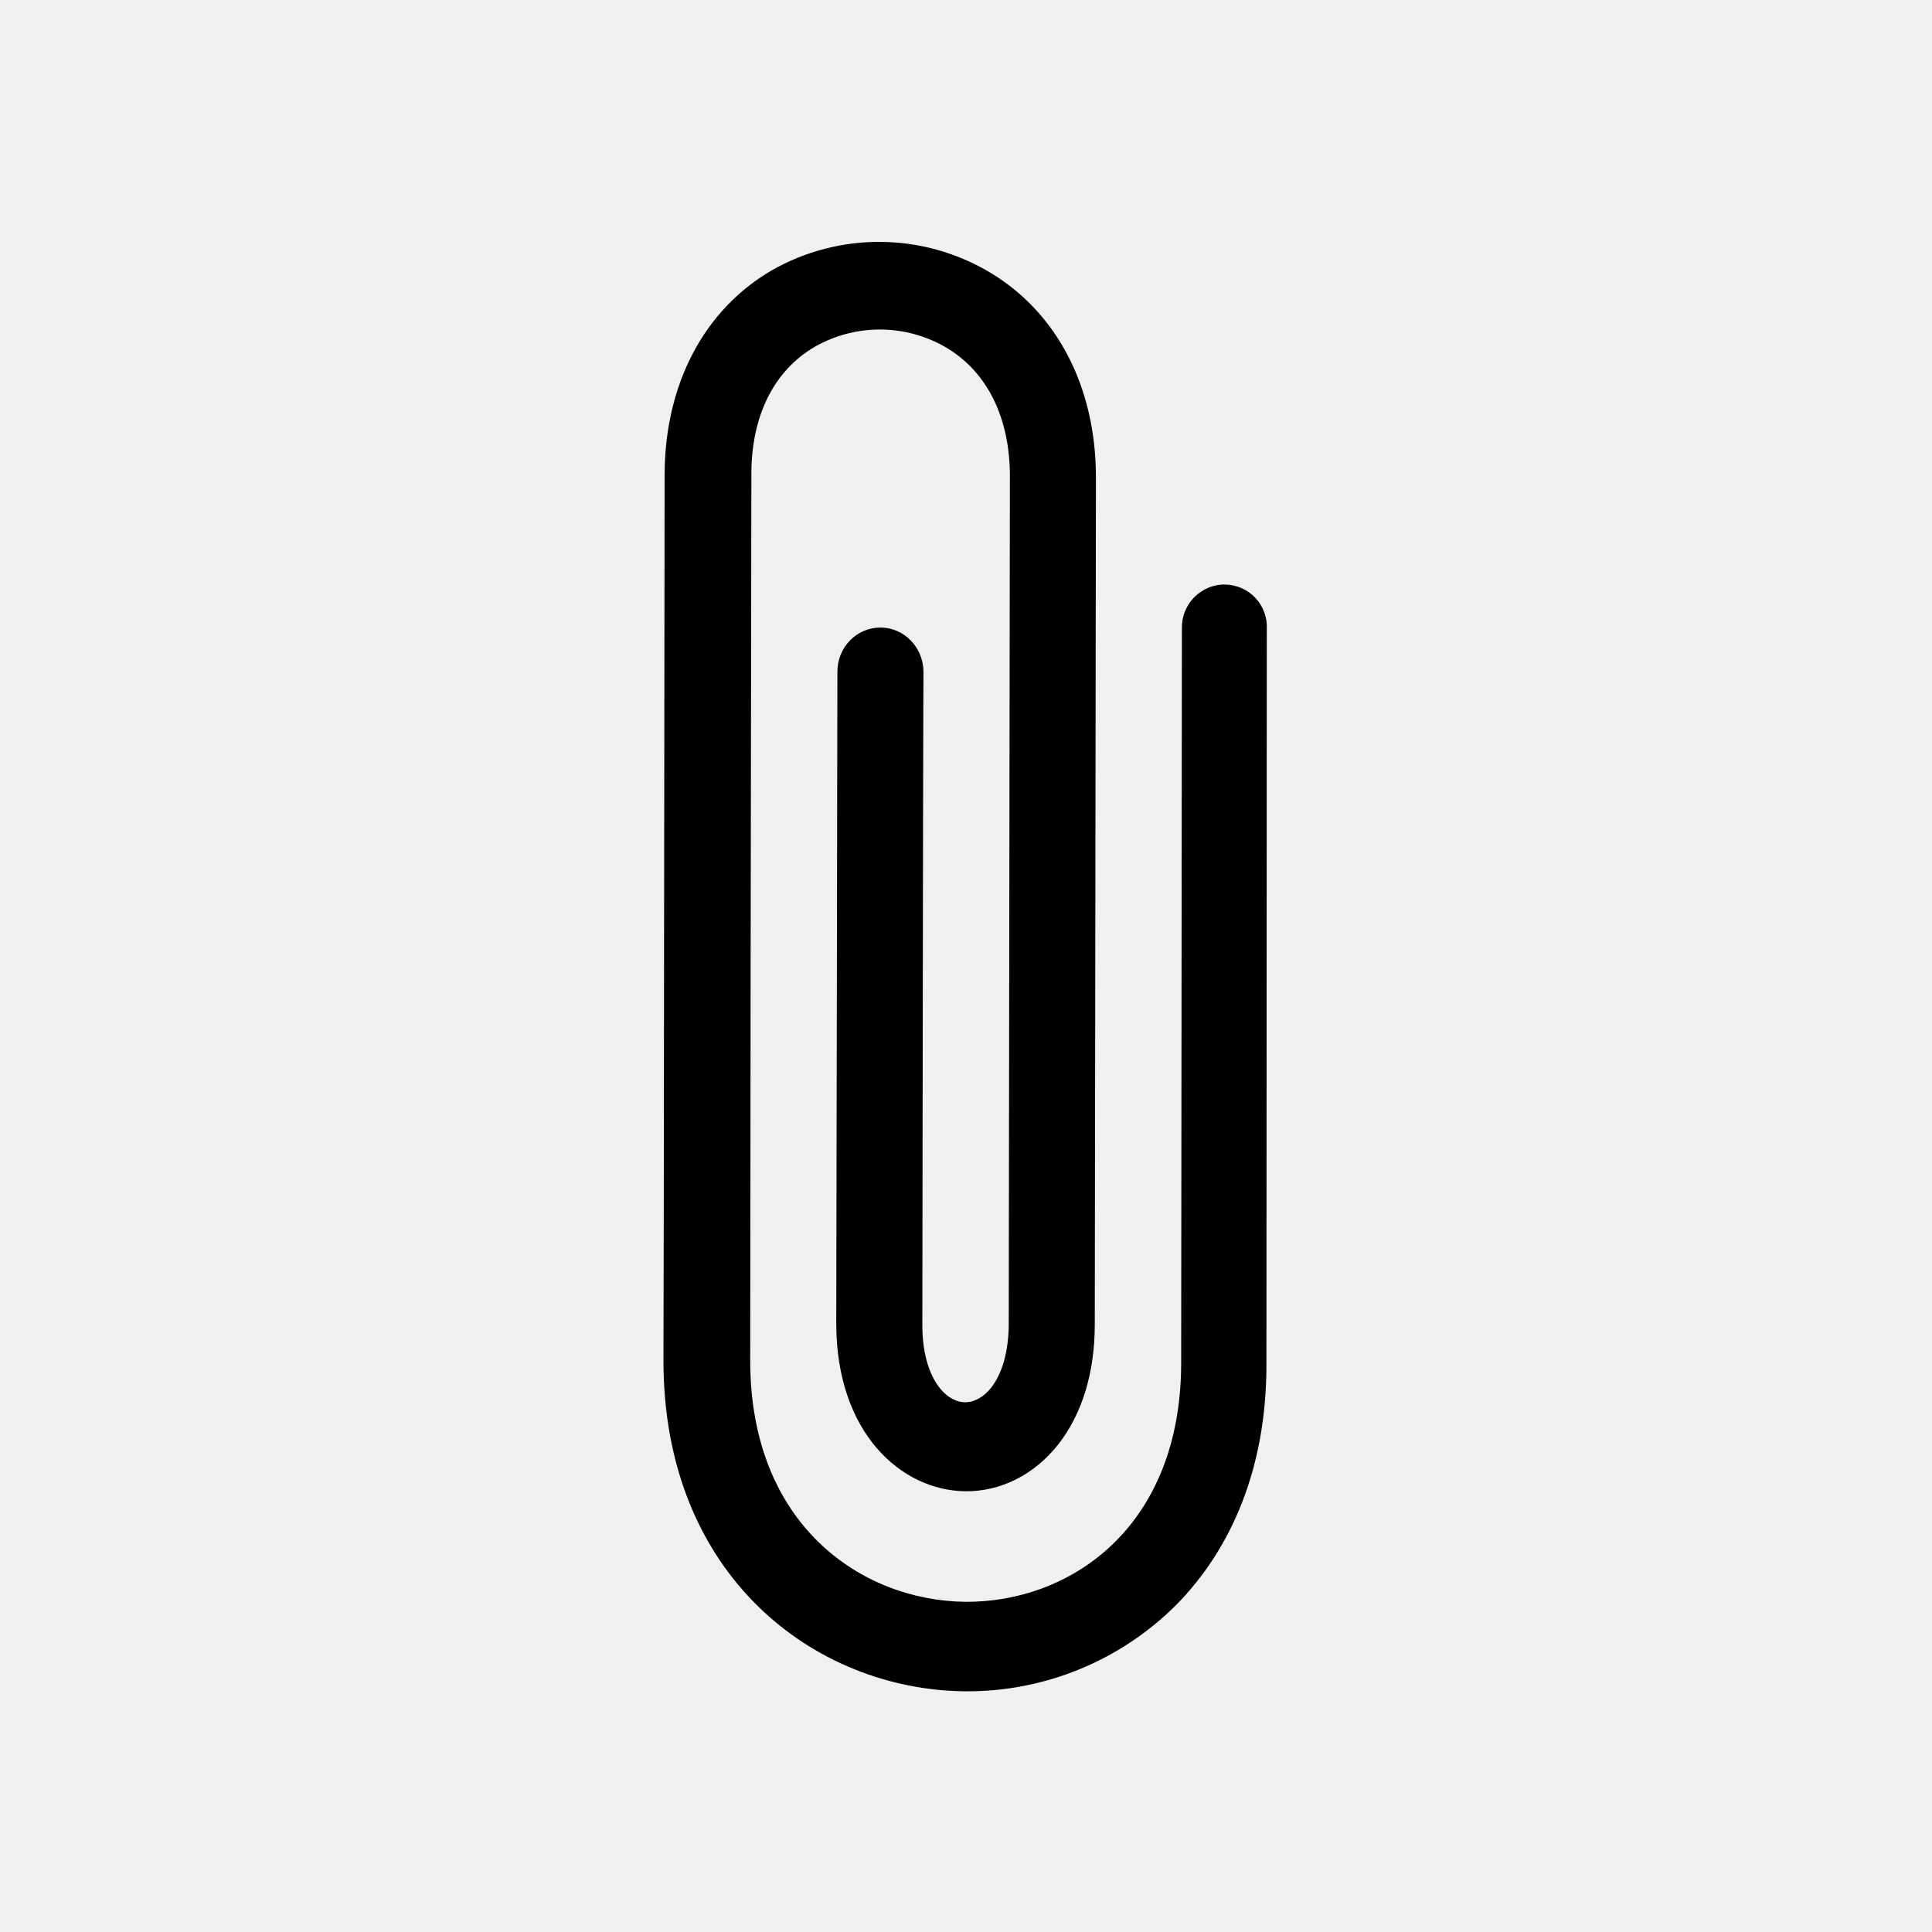
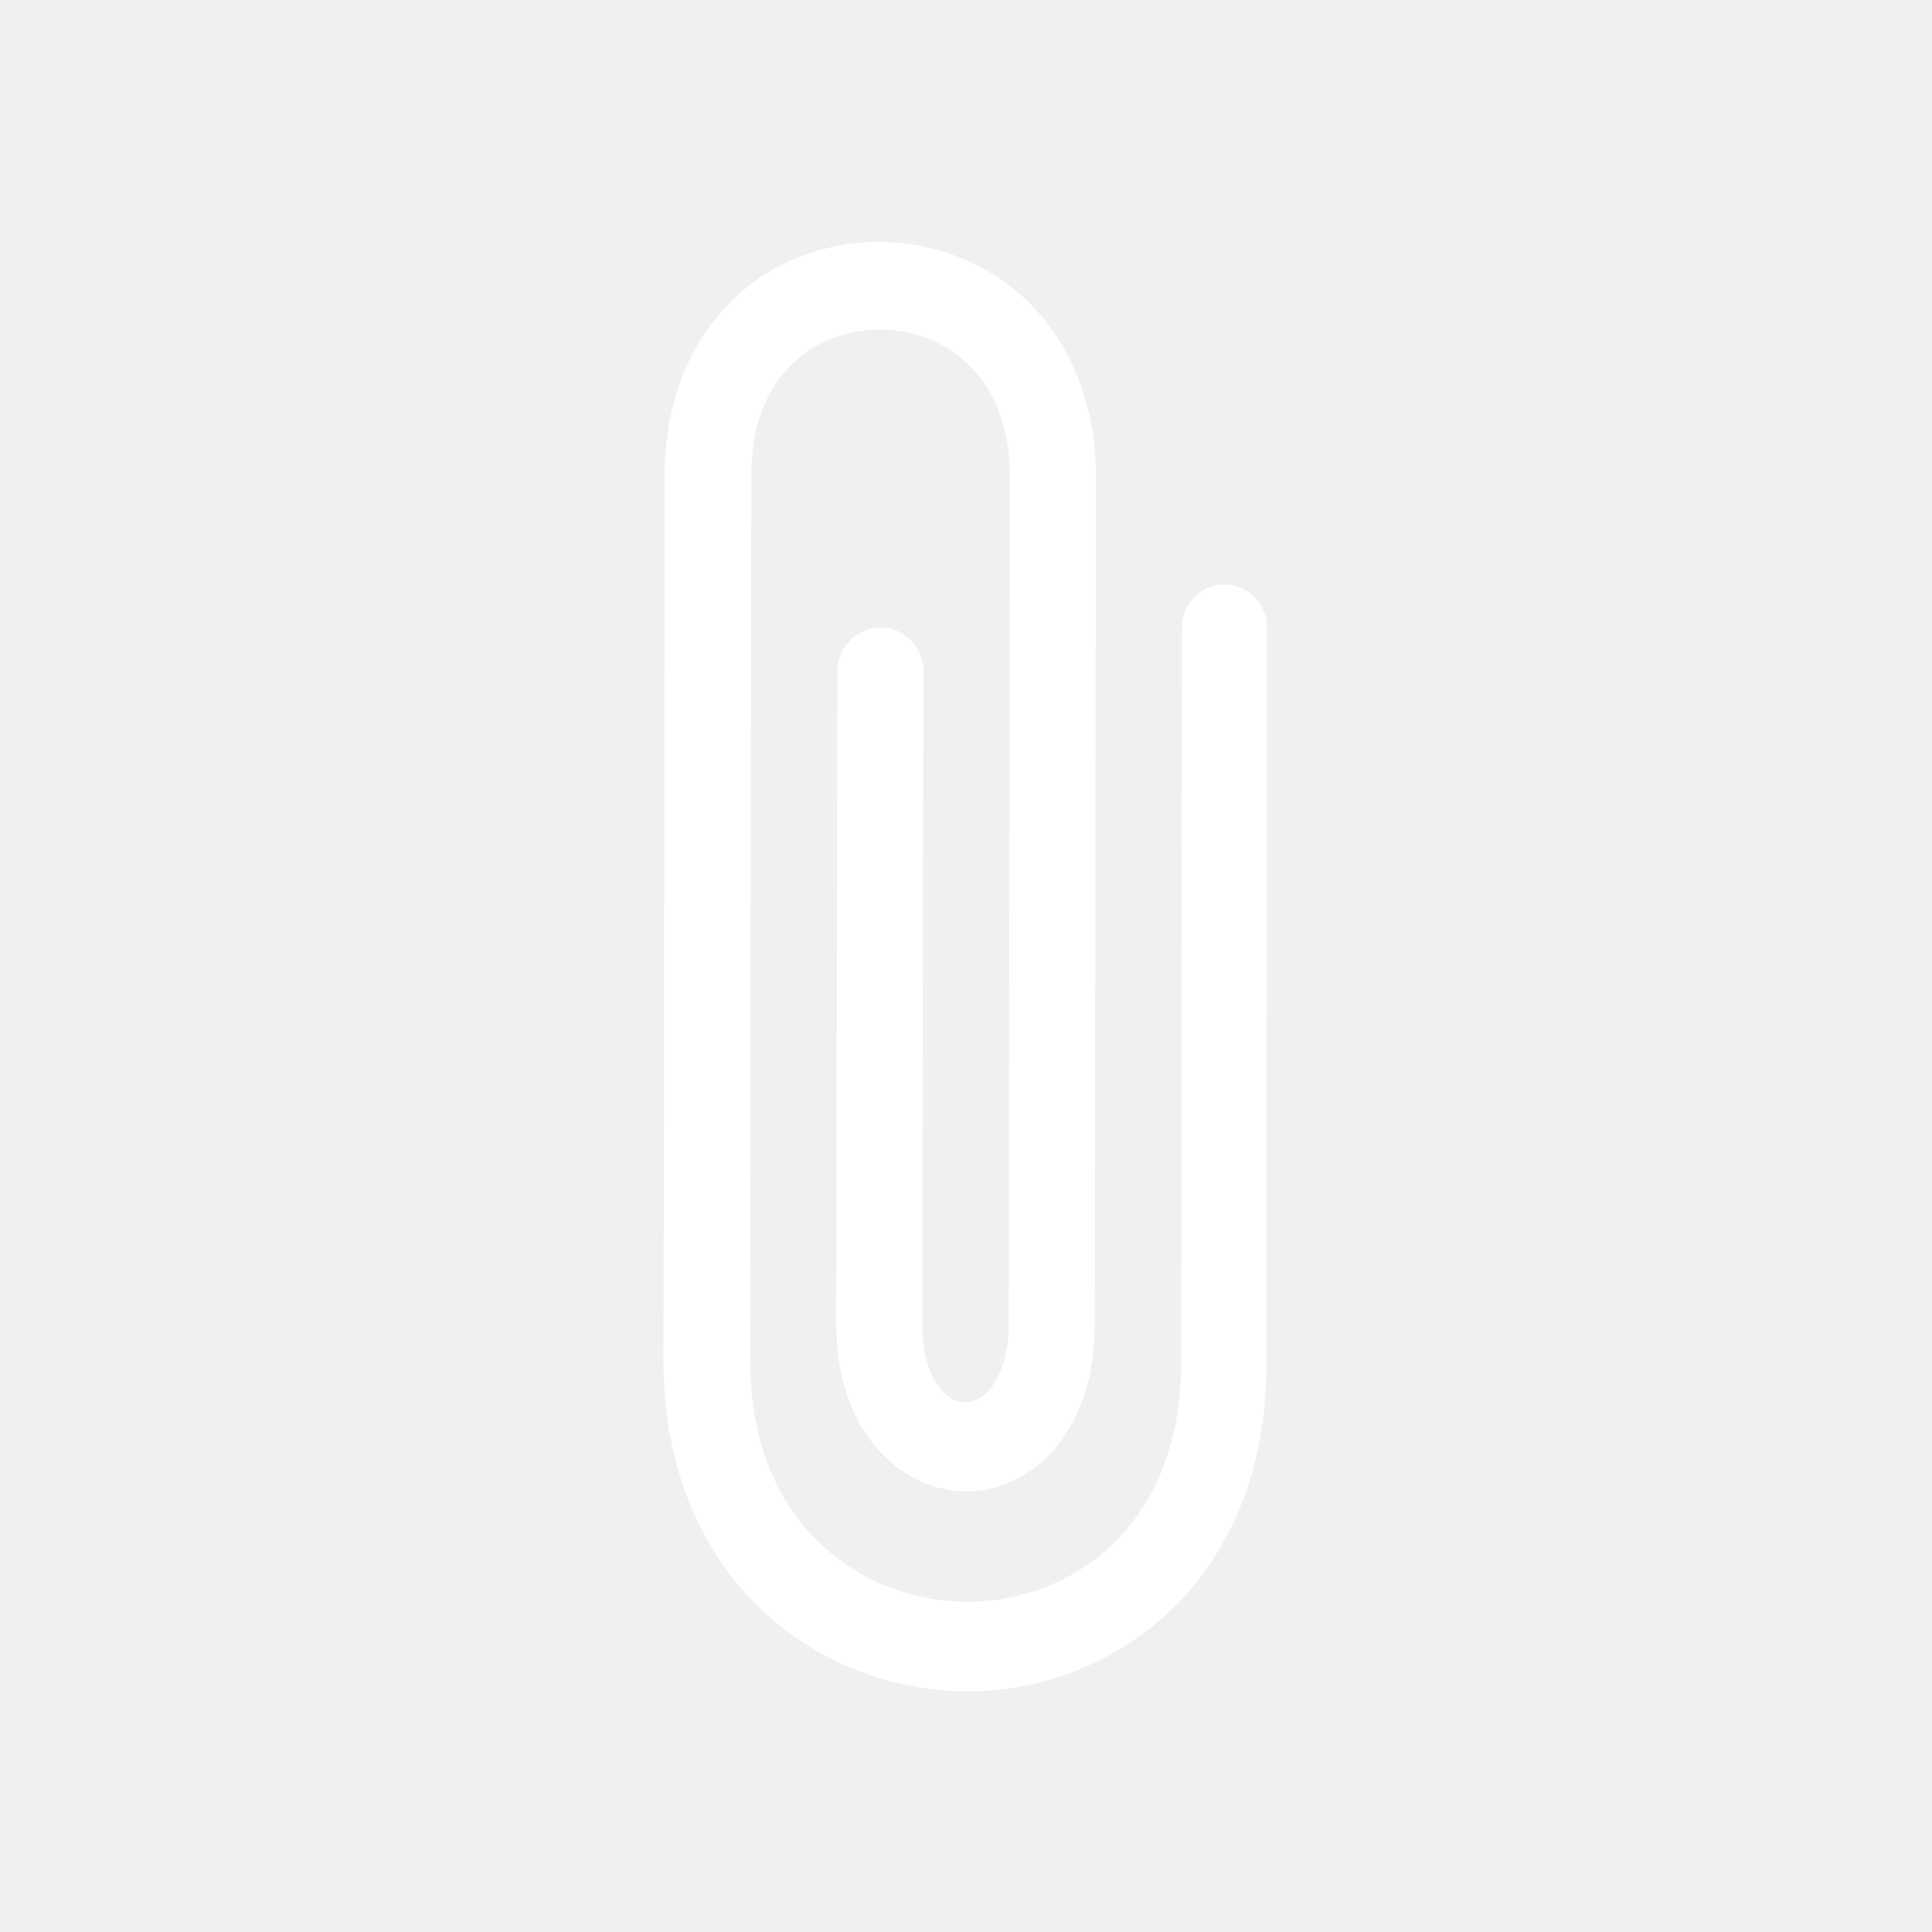
<svg xmlns="http://www.w3.org/2000/svg" width="32" height="32" viewBox="0 0 32 32">
-   <path d="M20.288 9.681a.71.71 0 0 0-.712.725l-.012 12.175c-.006 2.738-1.856 3.962-3.575 3.95-1.719-.019-3.569-1.275-3.563-4.006 0-2.094.012-10.481.019-14.675 0-.963.375-1.713 1.05-2.106a2.173 2.173 0 0 1 2.188.019c.675.406 1.044 1.162 1.044 2.125l-.019 14.031c0 .456-.106.831-.294 1.069-.119.15-.275.238-.431.238-.35-.006-.713-.456-.706-1.3 0 0 .012-10.394.019-10.794 0-.406-.319-.738-.713-.738s-.713.325-.713.731l-.019 10.794c0 1.813 1.075 2.769 2.138 2.781.587.006 1.144-.275 1.538-.775s.606-1.188.606-1.988l.019-14.031c0-1.487-.637-2.725-1.756-3.394a3.586 3.586 0 0 0-3.619-.031c-1.119.656-1.762 1.881-1.769 3.369-.006 4.188-.012 12.575-.019 14.675-.006 3.575 2.506 5.462 4.987 5.488a4.885 4.885 0 0 0 3.519-1.444c.887-.906 1.481-2.231 1.481-3.962l.006-12.181a.701.701 0 0 0-.694-.744z" />
+   <path fill="#ffffff" d="M20.288 9.681a.71.71 0 0 0-.712.725l-.012 12.175c-.006 2.738-1.856 3.962-3.575 3.95-1.719-.019-3.569-1.275-3.563-4.006 0-2.094.012-10.481.019-14.675 0-.963.375-1.713 1.05-2.106a2.173 2.173 0 0 1 2.188.019c.675.406 1.044 1.162 1.044 2.125l-.019 14.031c0 .456-.106.831-.294 1.069-.119.15-.275.238-.431.238-.35-.006-.713-.456-.706-1.3 0 0 .012-10.394.019-10.794 0-.406-.319-.738-.713-.738s-.713.325-.713.731l-.019 10.794c0 1.813 1.075 2.769 2.138 2.781.587.006 1.144-.275 1.538-.775s.606-1.188.606-1.988l.019-14.031c0-1.487-.637-2.725-1.756-3.394a3.586 3.586 0 0 0-3.619-.031c-1.119.656-1.762 1.881-1.769 3.369-.006 4.188-.012 12.575-.019 14.675-.006 3.575 2.506 5.462 4.987 5.488a4.885 4.885 0 0 0 3.519-1.444c.887-.906 1.481-2.231 1.481-3.962l.006-12.181a.701.701 0 0 0-.694-.744z" />
</svg>
